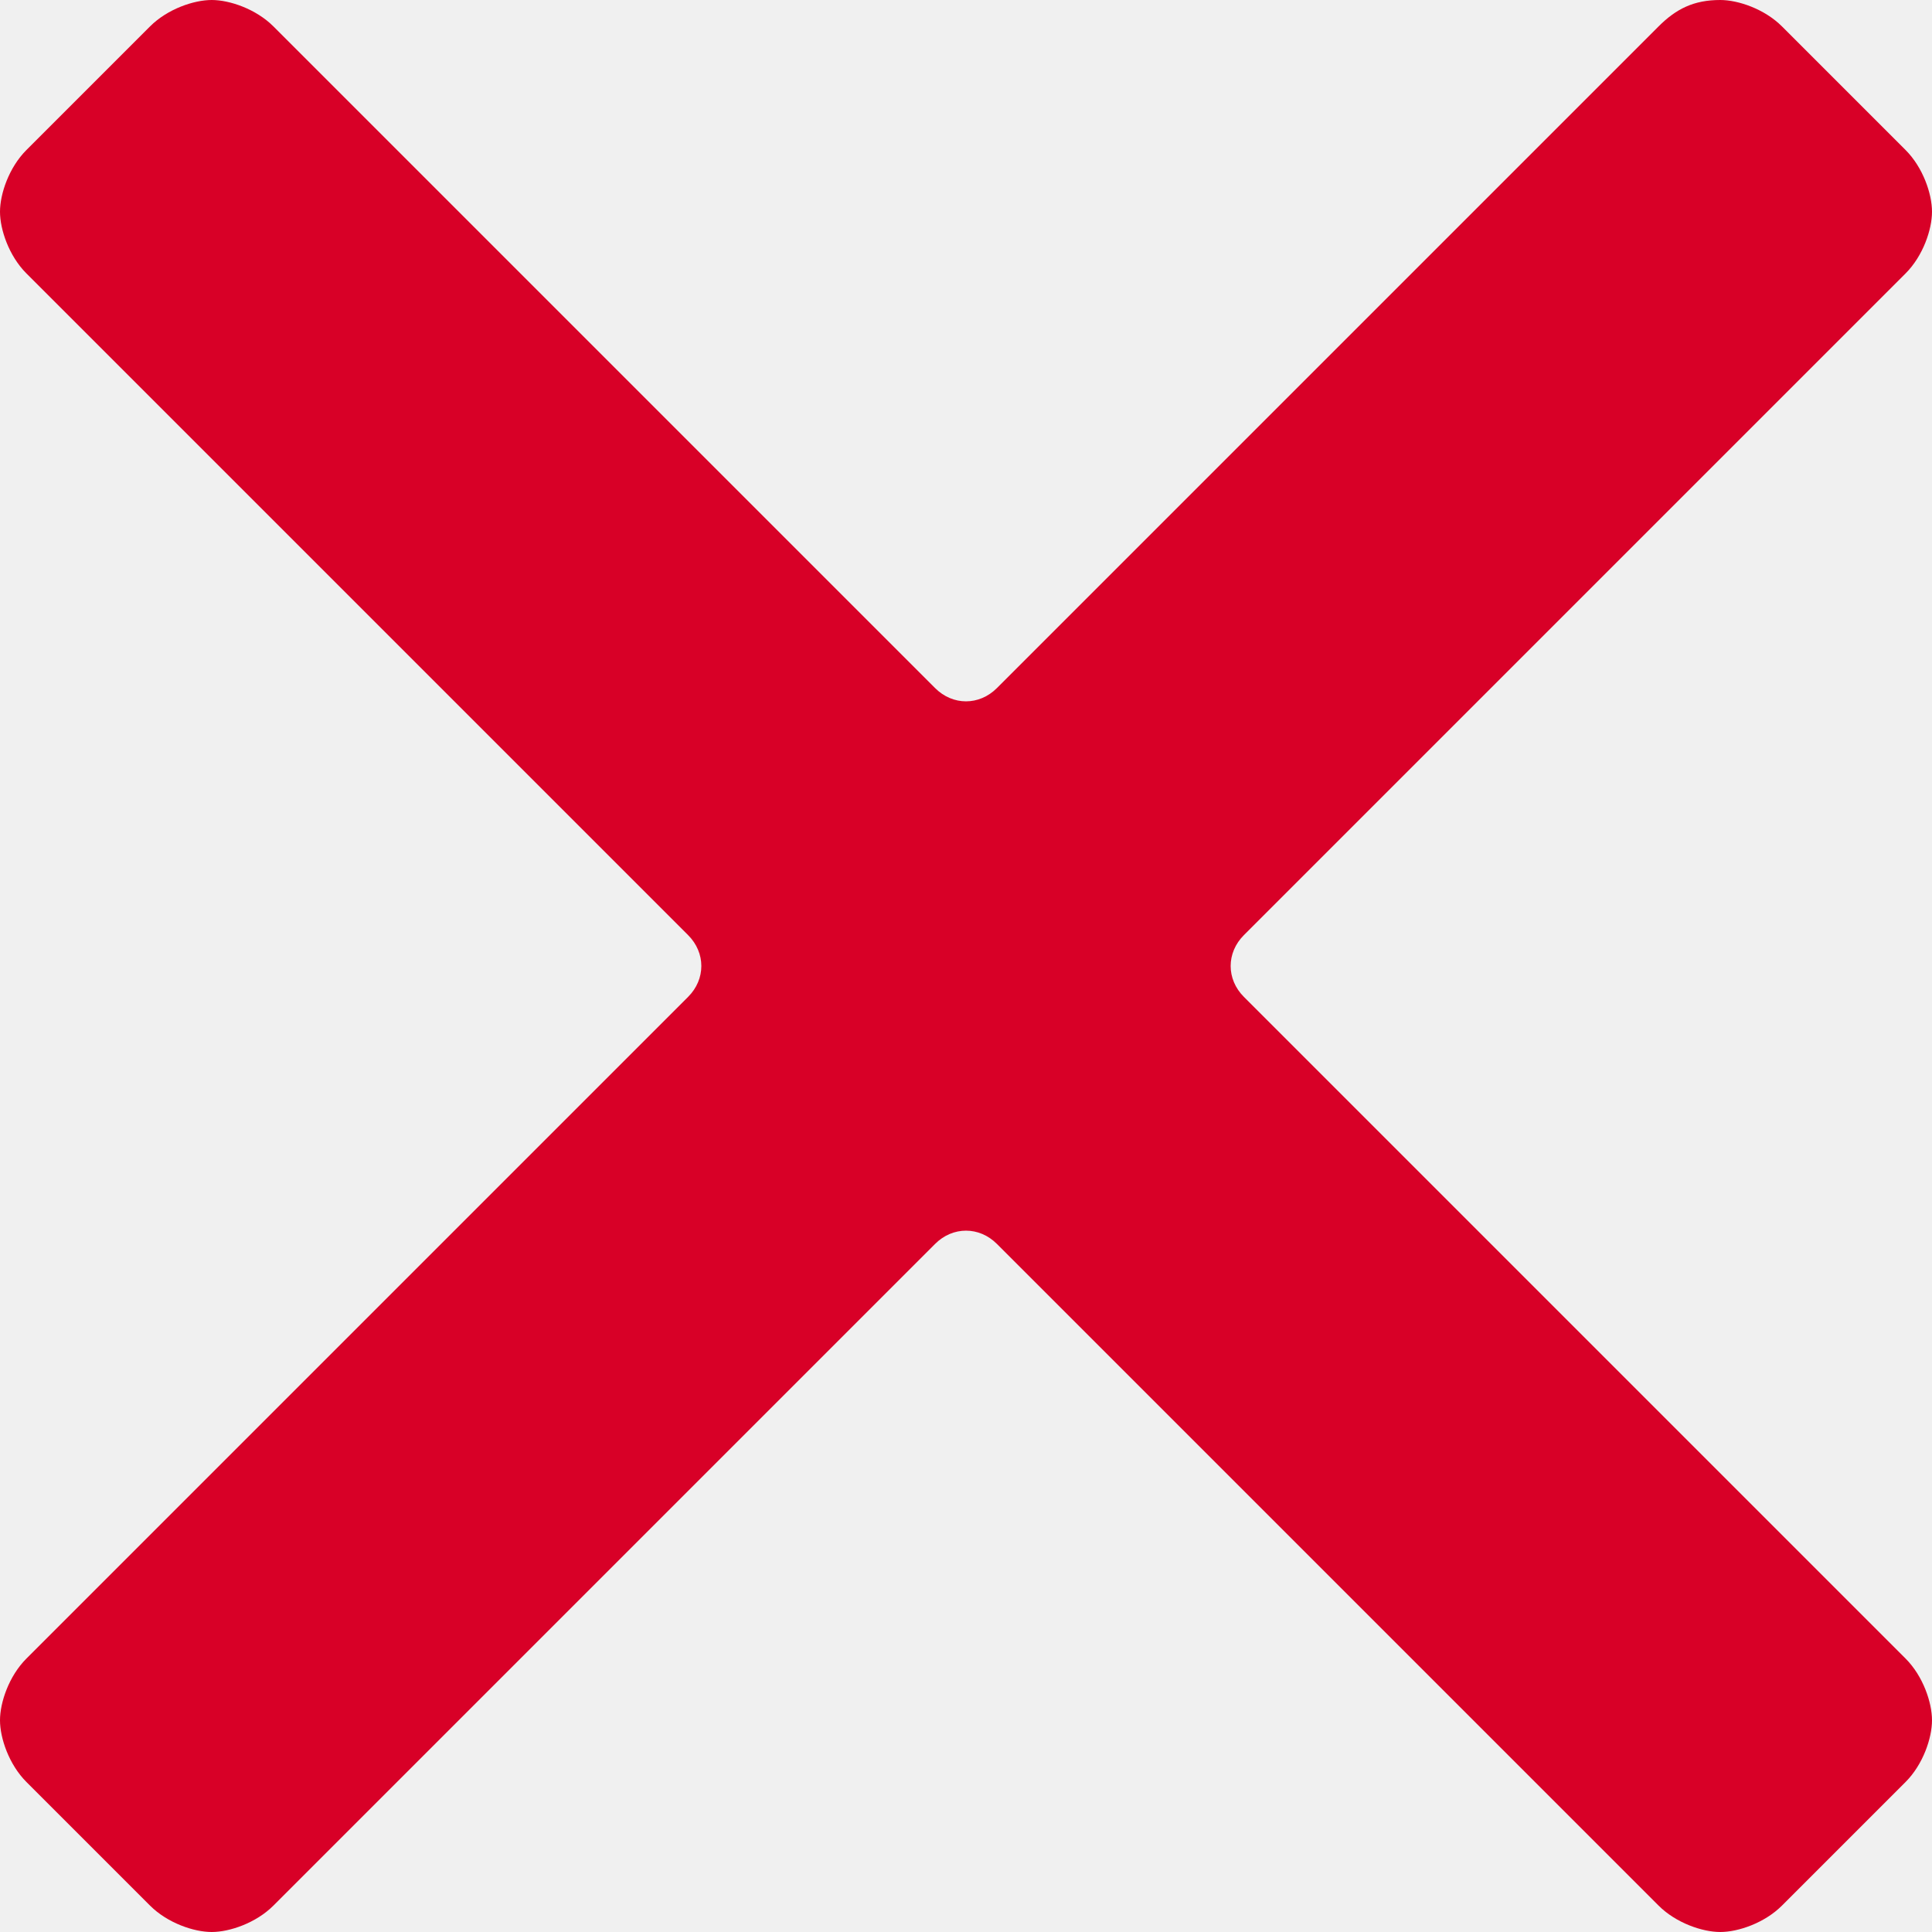
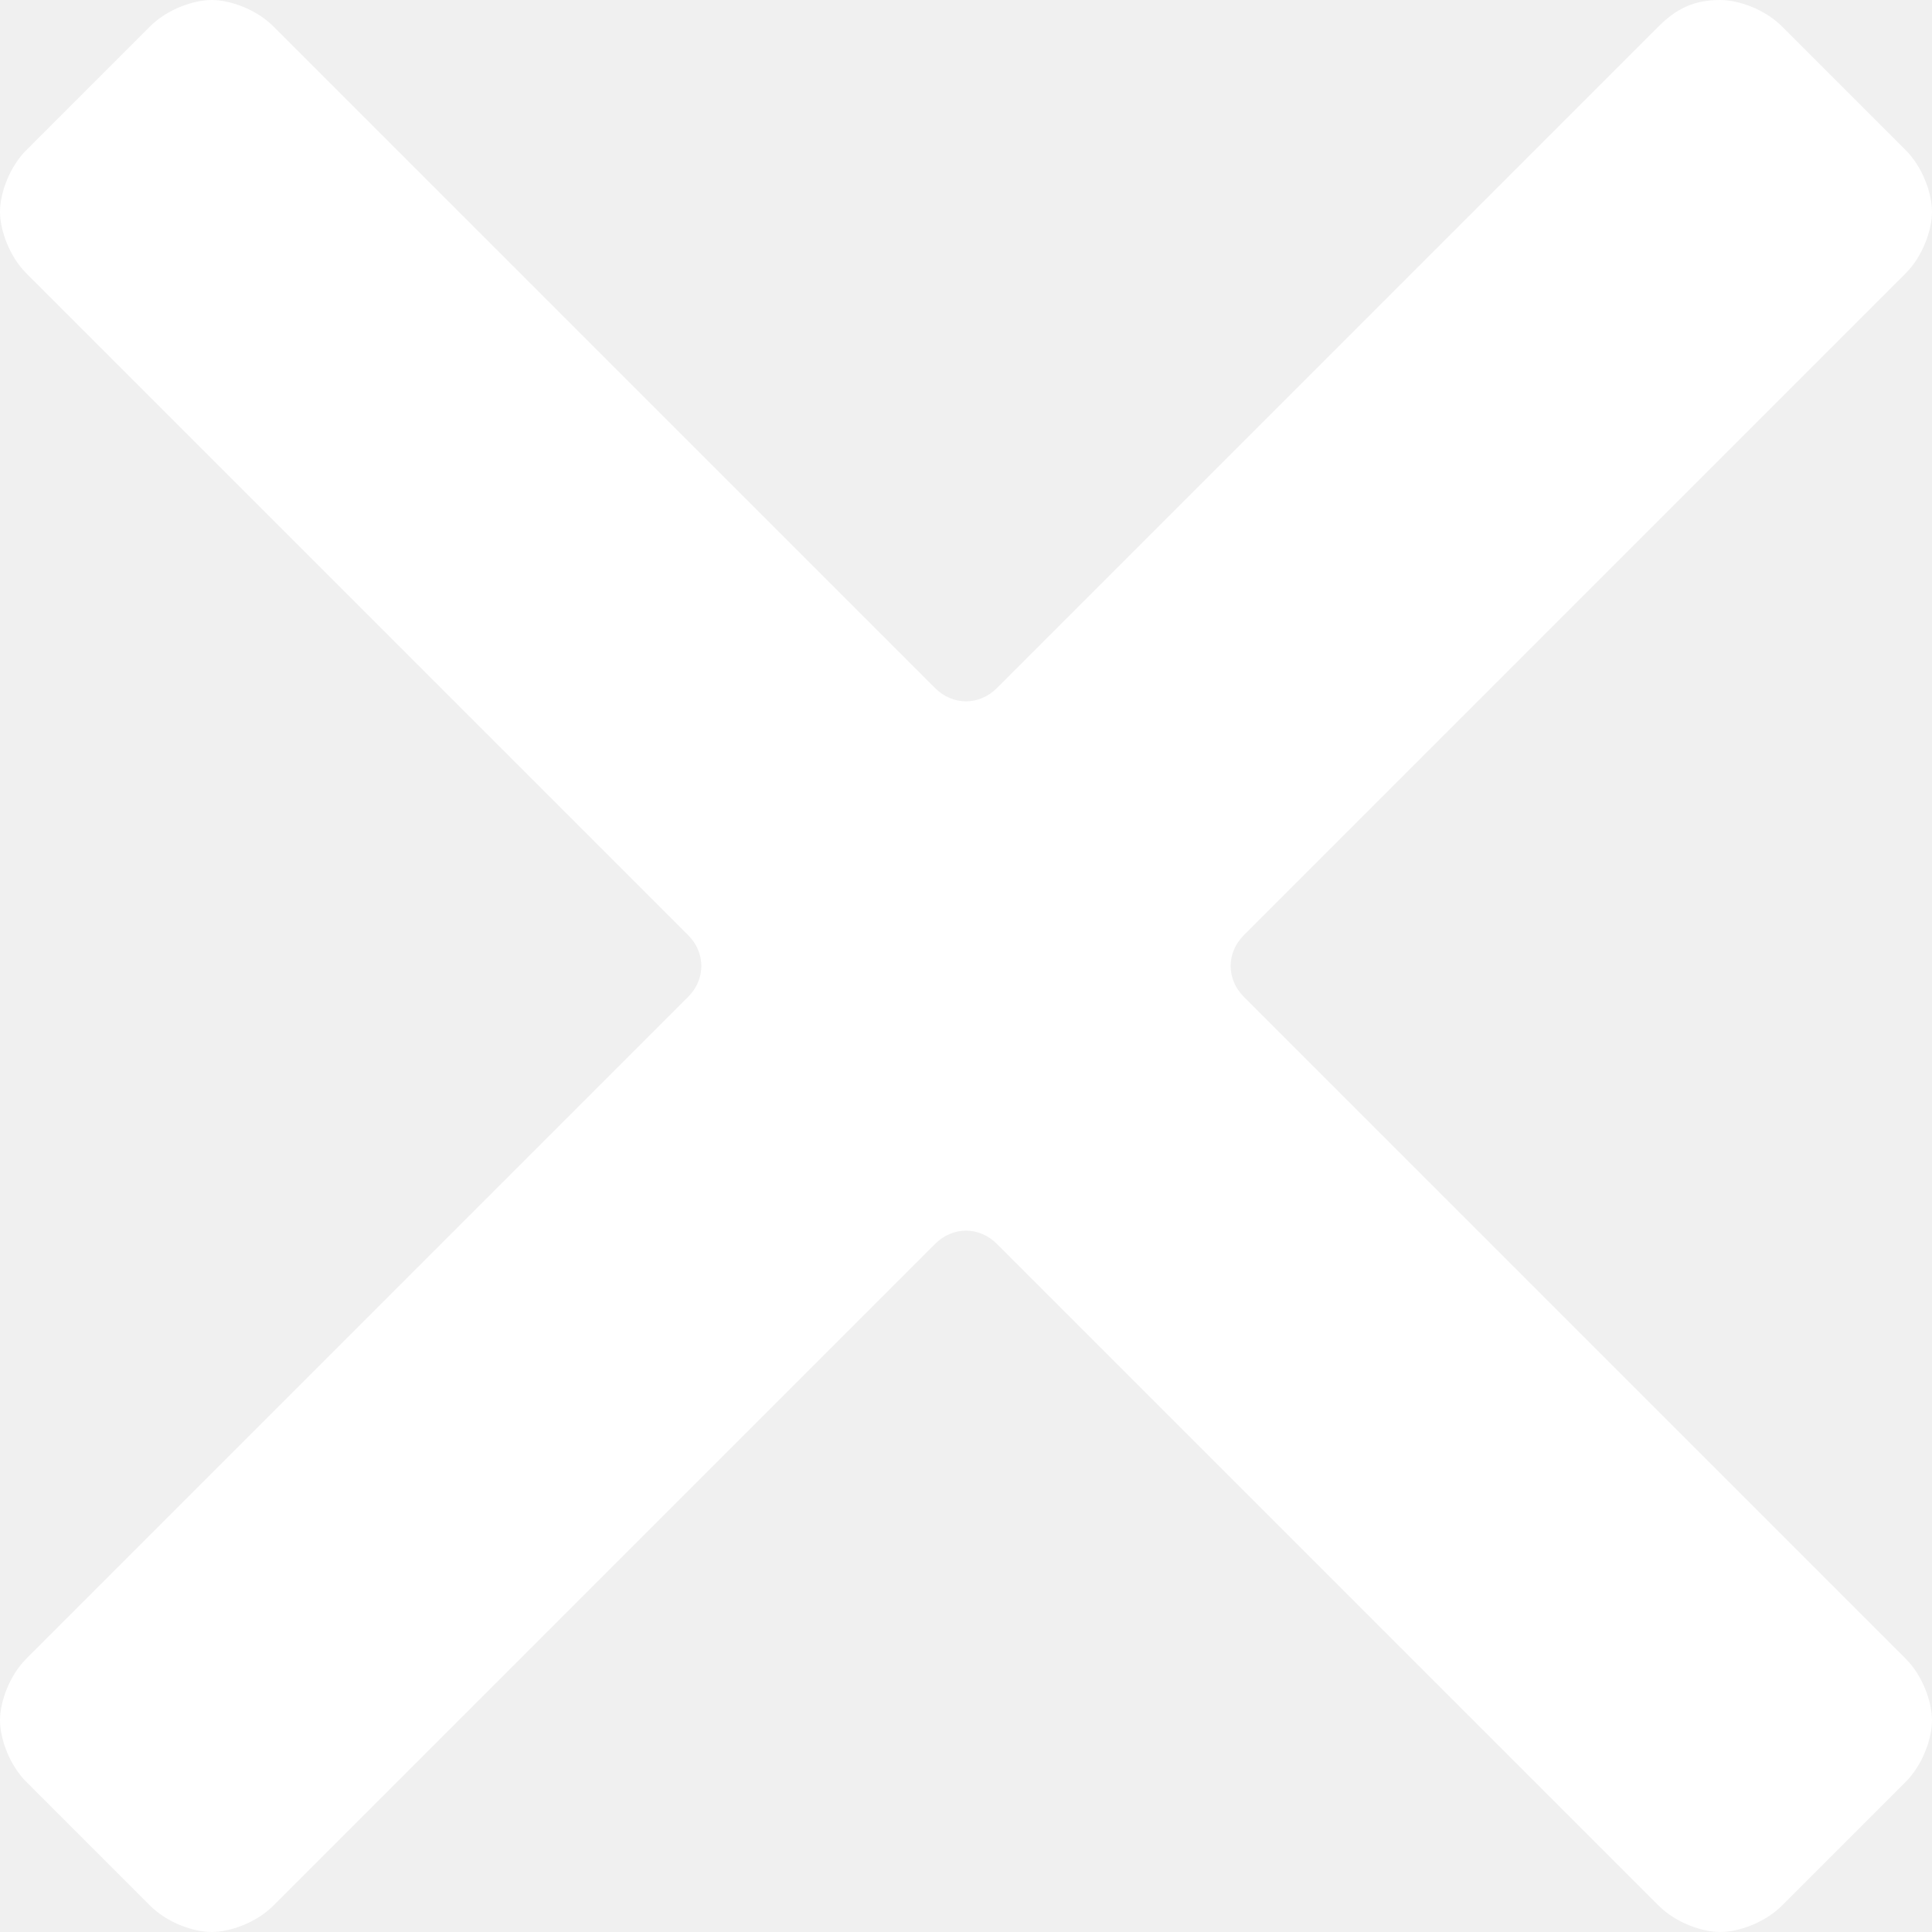
<svg xmlns="http://www.w3.org/2000/svg" version="1.1" viewBox="0 0 21.9 21.9" enable-background="new 0 0 21.9 21.9" width="512px" height="512px">
-   <path d="M14.1,11.3c-0.2-0.2-0.2-0.5,0-0.7l7.5-7.5c0.2-0.2,0.3-0.5,0.3-0.7s-0.1-0.5-0.3-0.7l-1.4-1.4C20,0.1,19.7,0,19.5,0  c-0.3,0-0.5,0.1-0.7,0.3l-7.5,7.5c-0.2,0.2-0.5,0.2-0.7,0L3.1,0.3C2.9,0.1,2.6,0,2.4,0S1.9,0.1,1.7,0.3L0.3,1.7C0.1,1.9,0,2.2,0,2.4  s0.1,0.5,0.3,0.7l7.5,7.5c0.2,0.2,0.2,0.5,0,0.7l-7.5,7.5C0.1,19,0,19.3,0,19.5s0.1,0.5,0.3,0.7l1.4,1.4c0.2,0.2,0.5,0.3,0.7,0.3  s0.5-0.1,0.7-0.3l7.5-7.5c0.2-0.2,0.5-0.2,0.7,0l7.5,7.5c0.2,0.2,0.5,0.3,0.7,0.3s0.5-0.1,0.7-0.3l1.4-1.4c0.2-0.2,0.3-0.5,0.3-0.7  s-0.1-0.5-0.3-0.7L14.1,11.3z" fill="#D80027" />
+   <path d="M14.1,11.3c-0.2-0.2-0.2-0.5,0-0.7l7.5-7.5c0.2-0.2,0.3-0.5,0.3-0.7s-0.1-0.5-0.3-0.7l-1.4-1.4C20,0.1,19.7,0,19.5,0  c-0.3,0-0.5,0.1-0.7,0.3l-7.5,7.5c-0.2,0.2-0.5,0.2-0.7,0L3.1,0.3C2.9,0.1,2.6,0,2.4,0S1.9,0.1,1.7,0.3L0.3,1.7C0.1,1.9,0,2.2,0,2.4  s0.1,0.5,0.3,0.7l7.5,7.5c0.2,0.2,0.2,0.5,0,0.7l-7.5,7.5C0.1,19,0,19.3,0,19.5s0.1,0.5,0.3,0.7l1.4,1.4c0.2,0.2,0.5,0.3,0.7,0.3  s0.5-0.1,0.7-0.3l7.5-7.5c0.2-0.2,0.5-0.2,0.7,0l7.5,7.5c0.2,0.2,0.5,0.3,0.7,0.3s0.5-0.1,0.7-0.3l1.4-1.4c0.2-0.2,0.3-0.5,0.3-0.7  s-0.1-0.5-0.3-0.7L14.1,11.3z" fill="#FFFFFF" />
</svg>
